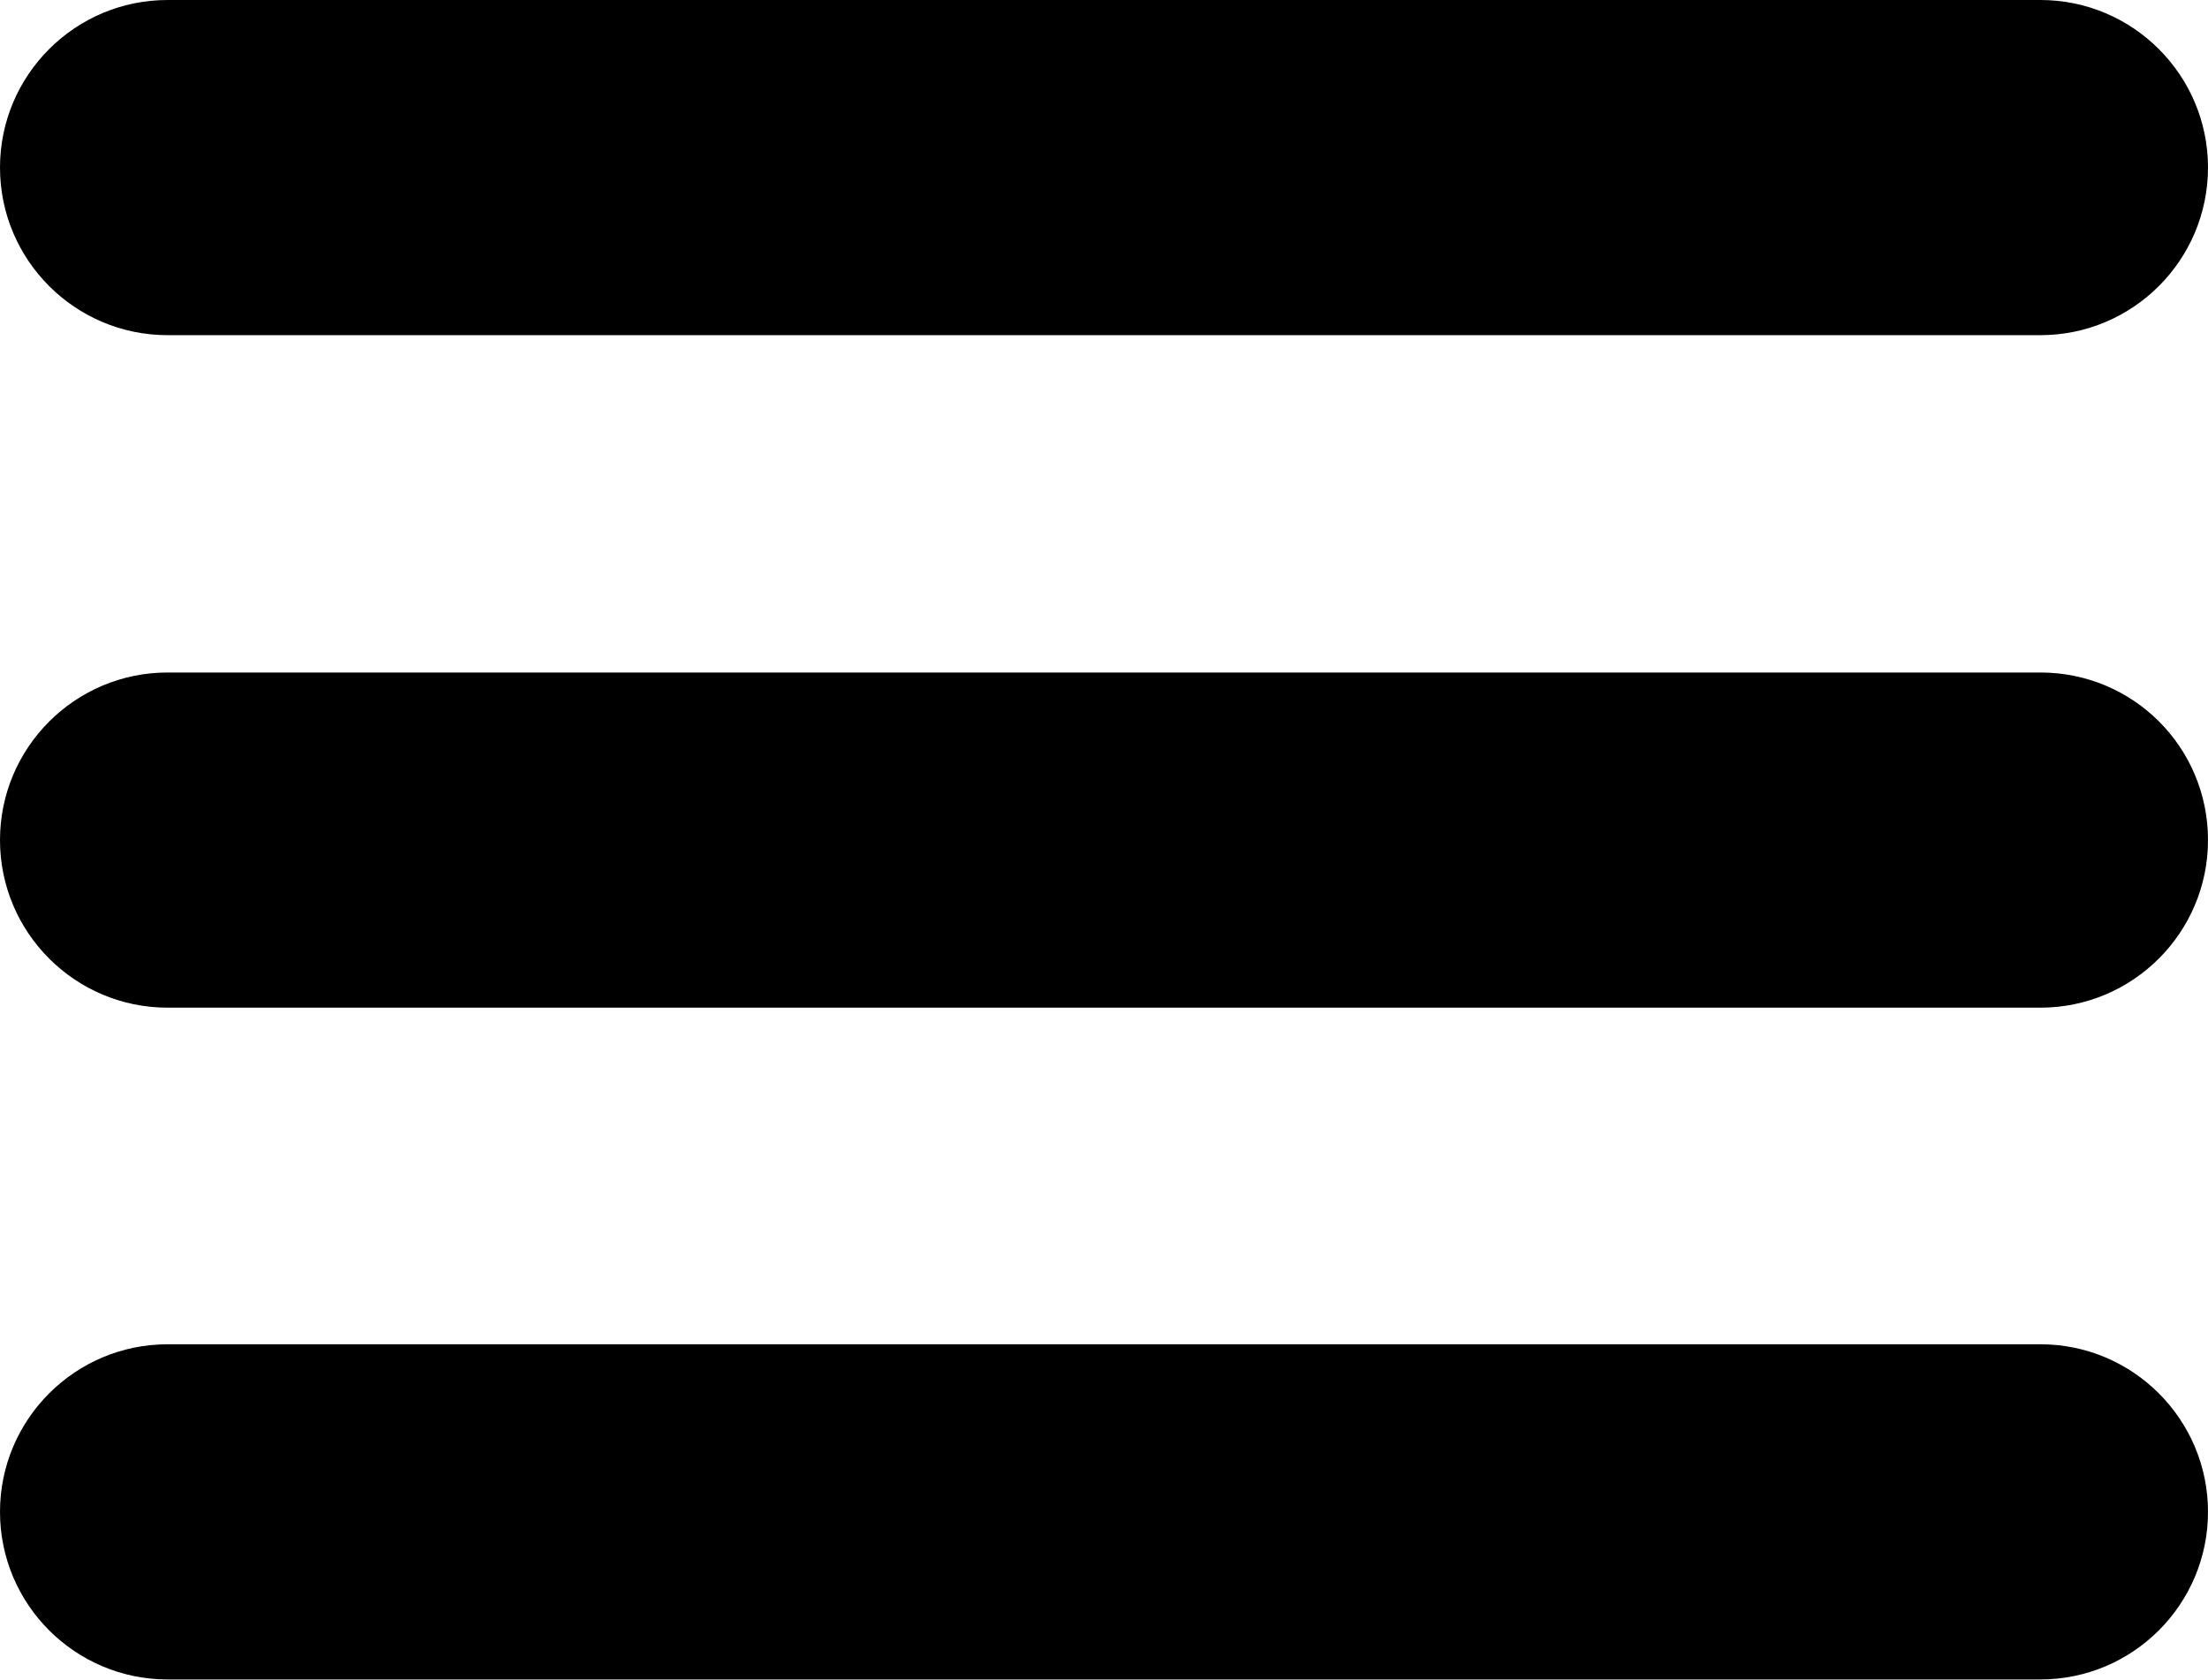
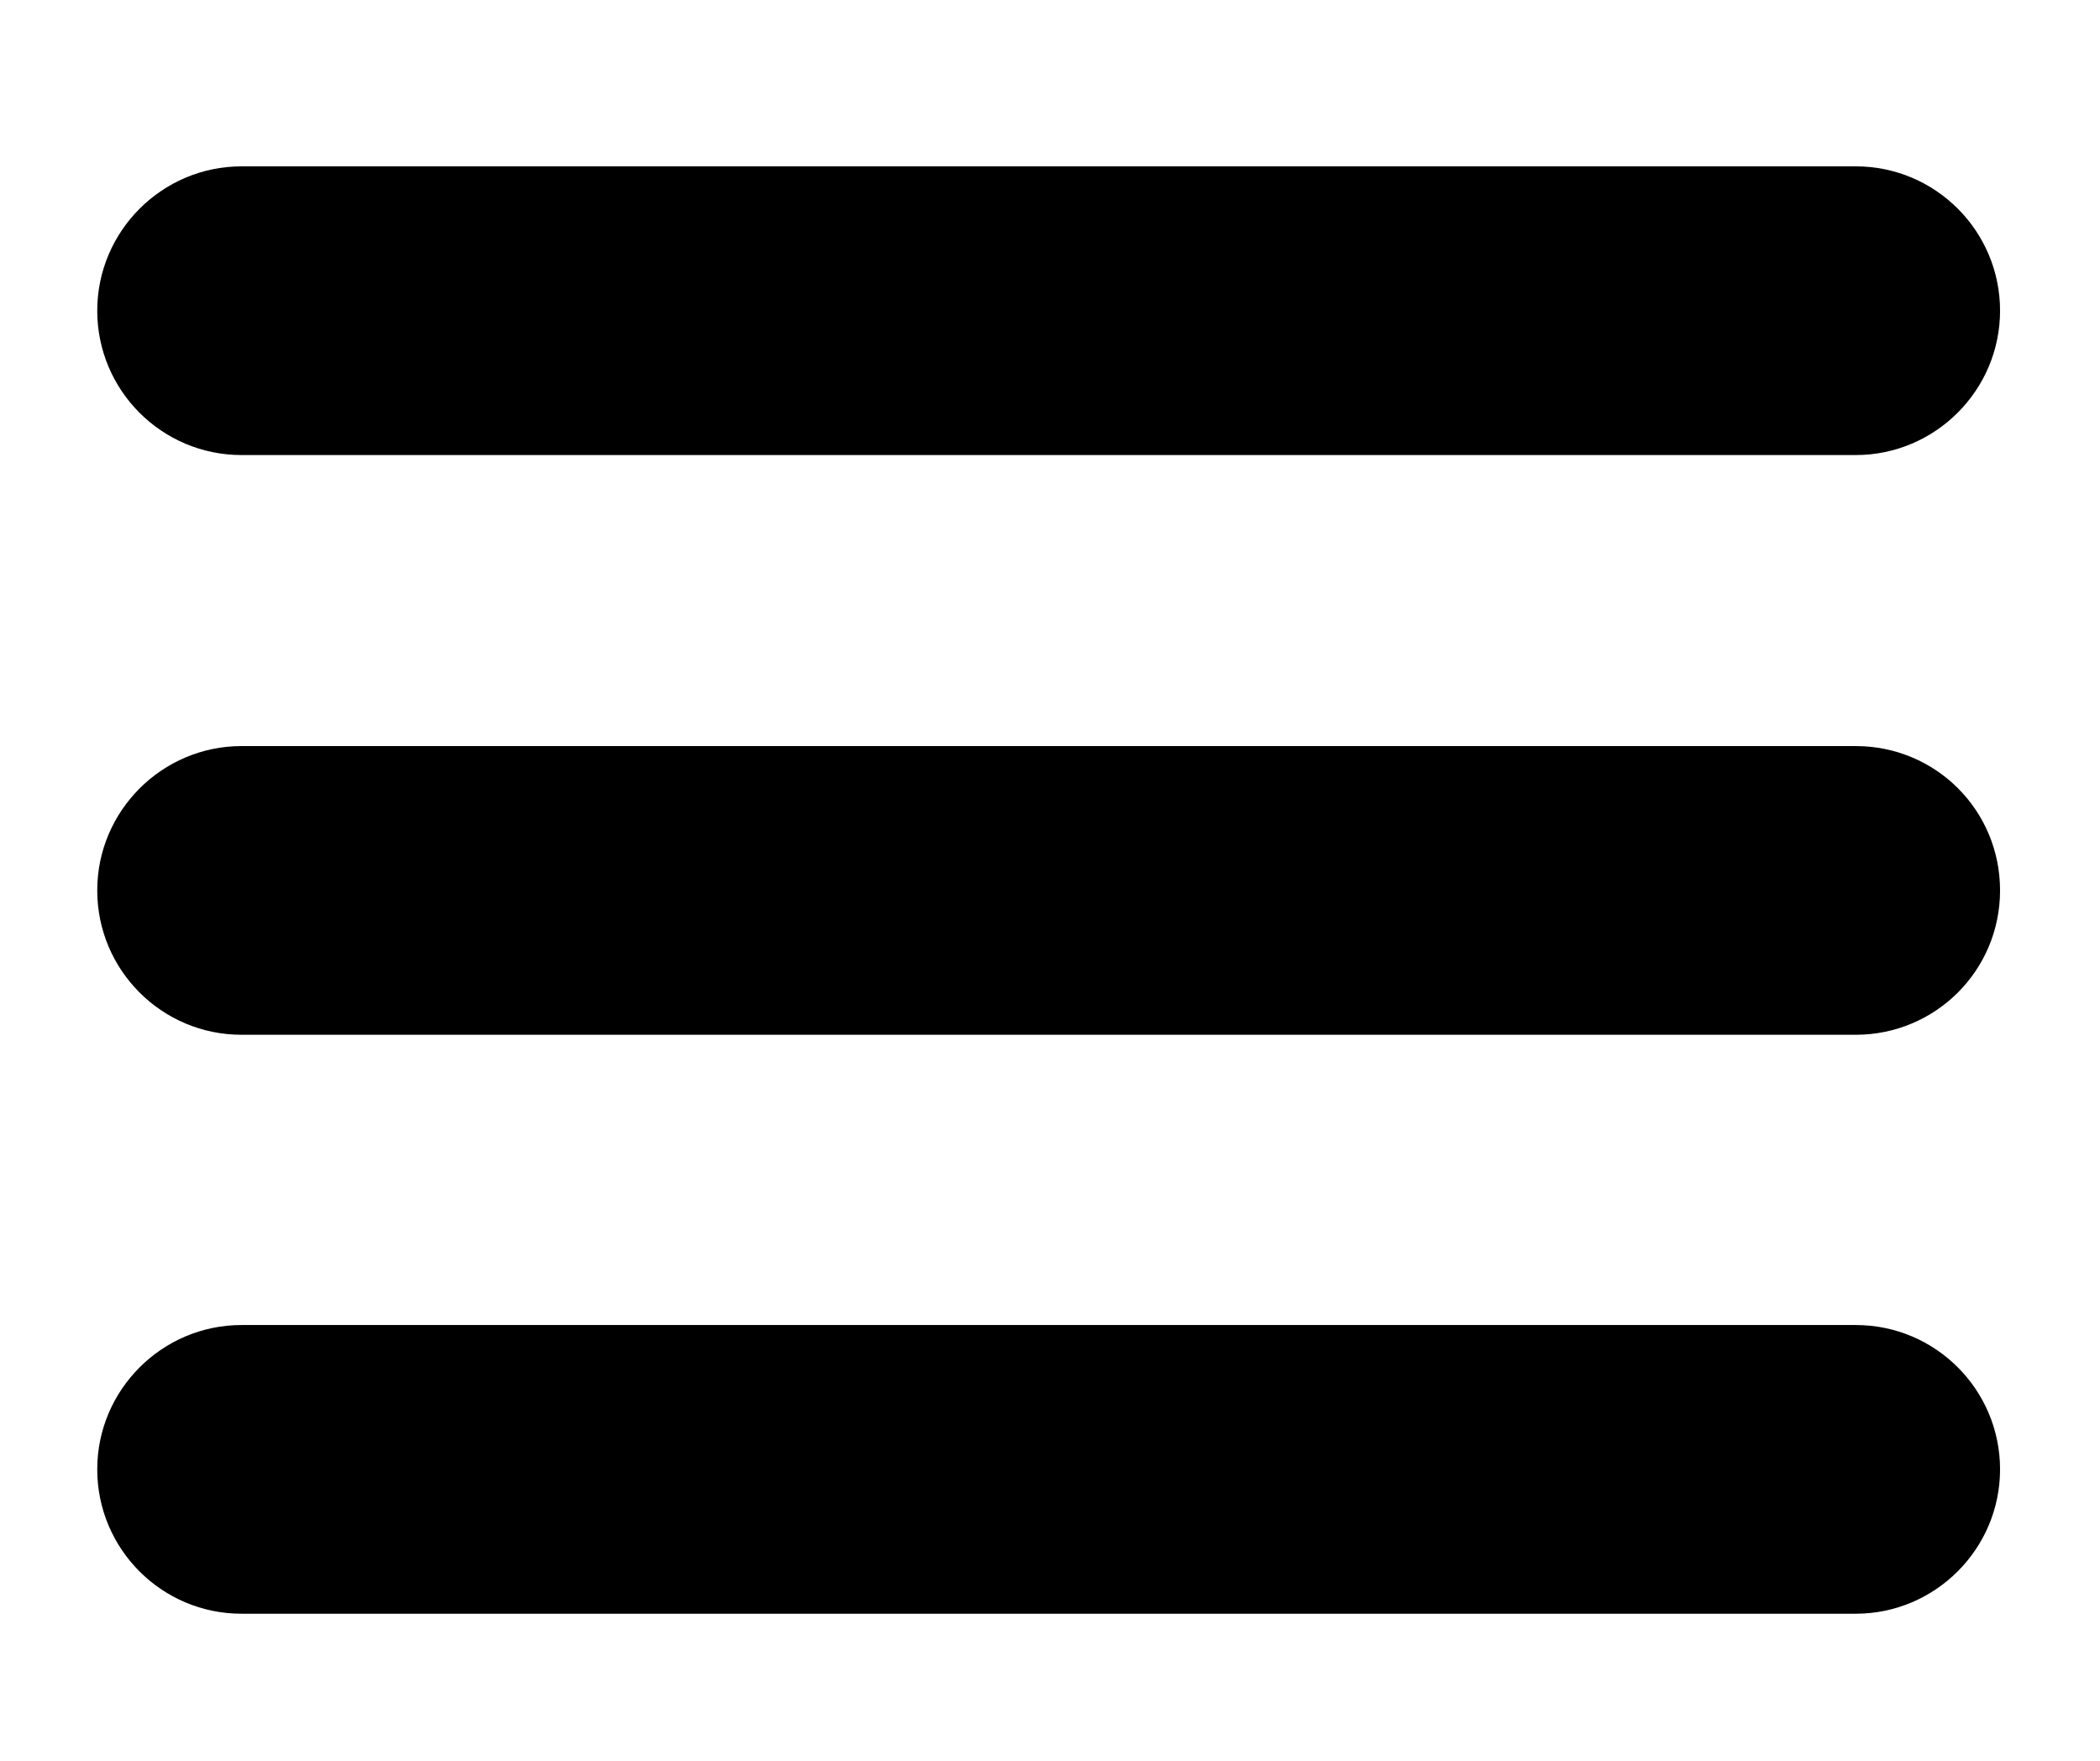
- <svg xmlns="http://www.w3.org/2000/svg" version="1.1" id="Layer_1" x="0px" y="0px" width="305.7px" height="232.5px" viewBox="0 0 305.7 232.5" style="enable-background:new 0 0 305.7 232.5;" xml:space="preserve">
-   <g>
-     <path d="M23.2,46.4h92.3h141h26l0,0c12.8,0,23.2-10.4,23.2-23.2S295.3,0,282.5,0h-26H120.4H23.2C10.4,0,0,10.4,0,23.2   S10.4,46.4,23.2,46.4z" />
-     <path d="M282.5,186.1h-92.3h-141h-26l0,0C10.4,186.1,0,196.5,0,209.3c0,12.8,10.4,23.2,23.2,23.2h26h136.1h97.2   c12.8,0,23.2-10.4,23.2-23.2S295.3,186.1,282.5,186.1z" />
-     <path d="M282.5,93.1H49.2l0,0h-26C10.4,93.1,0,103.5,0,116.3c0,12.8,10.4,23.2,23.2,23.2h233.3l0,0h26c12.8,0,23.2-10.4,23.2-23.2   C305.7,103.4,295.3,93.1,282.5,93.1z" />
-   </g>
+ <svg xmlns="http://www.w3.org/2000/svg" id="Layer_1" version="1.1" viewBox="0 0 544.2 456.2">
+   <path d="M480.9,418.1H62.6c-20.7,0-37.4-16.8-37.4-37.4s16.8-37.4,37.4-37.4h418.3c20.7,0,37.4,16.8,37.4,37.4s-16.8,37.4-37.4,37.4ZM480.9,268.1H62.6c-20.7,0-37.4-16.8-37.4-37.4s16.8-37.4,37.4-37.4h418.3c20.7,0,37.4,16.6,37.4,37.4s-16.8,37.4-37.4,37.4ZM480.9,117.9H62.6c-20.7,0-37.4-16.8-37.4-37.4s16.8-37.4,37.4-37.4h418.3c20.7,0,37.4,16.8,37.4,37.4s-16.8,37.4-37.4,37.4Z" />
</svg>
